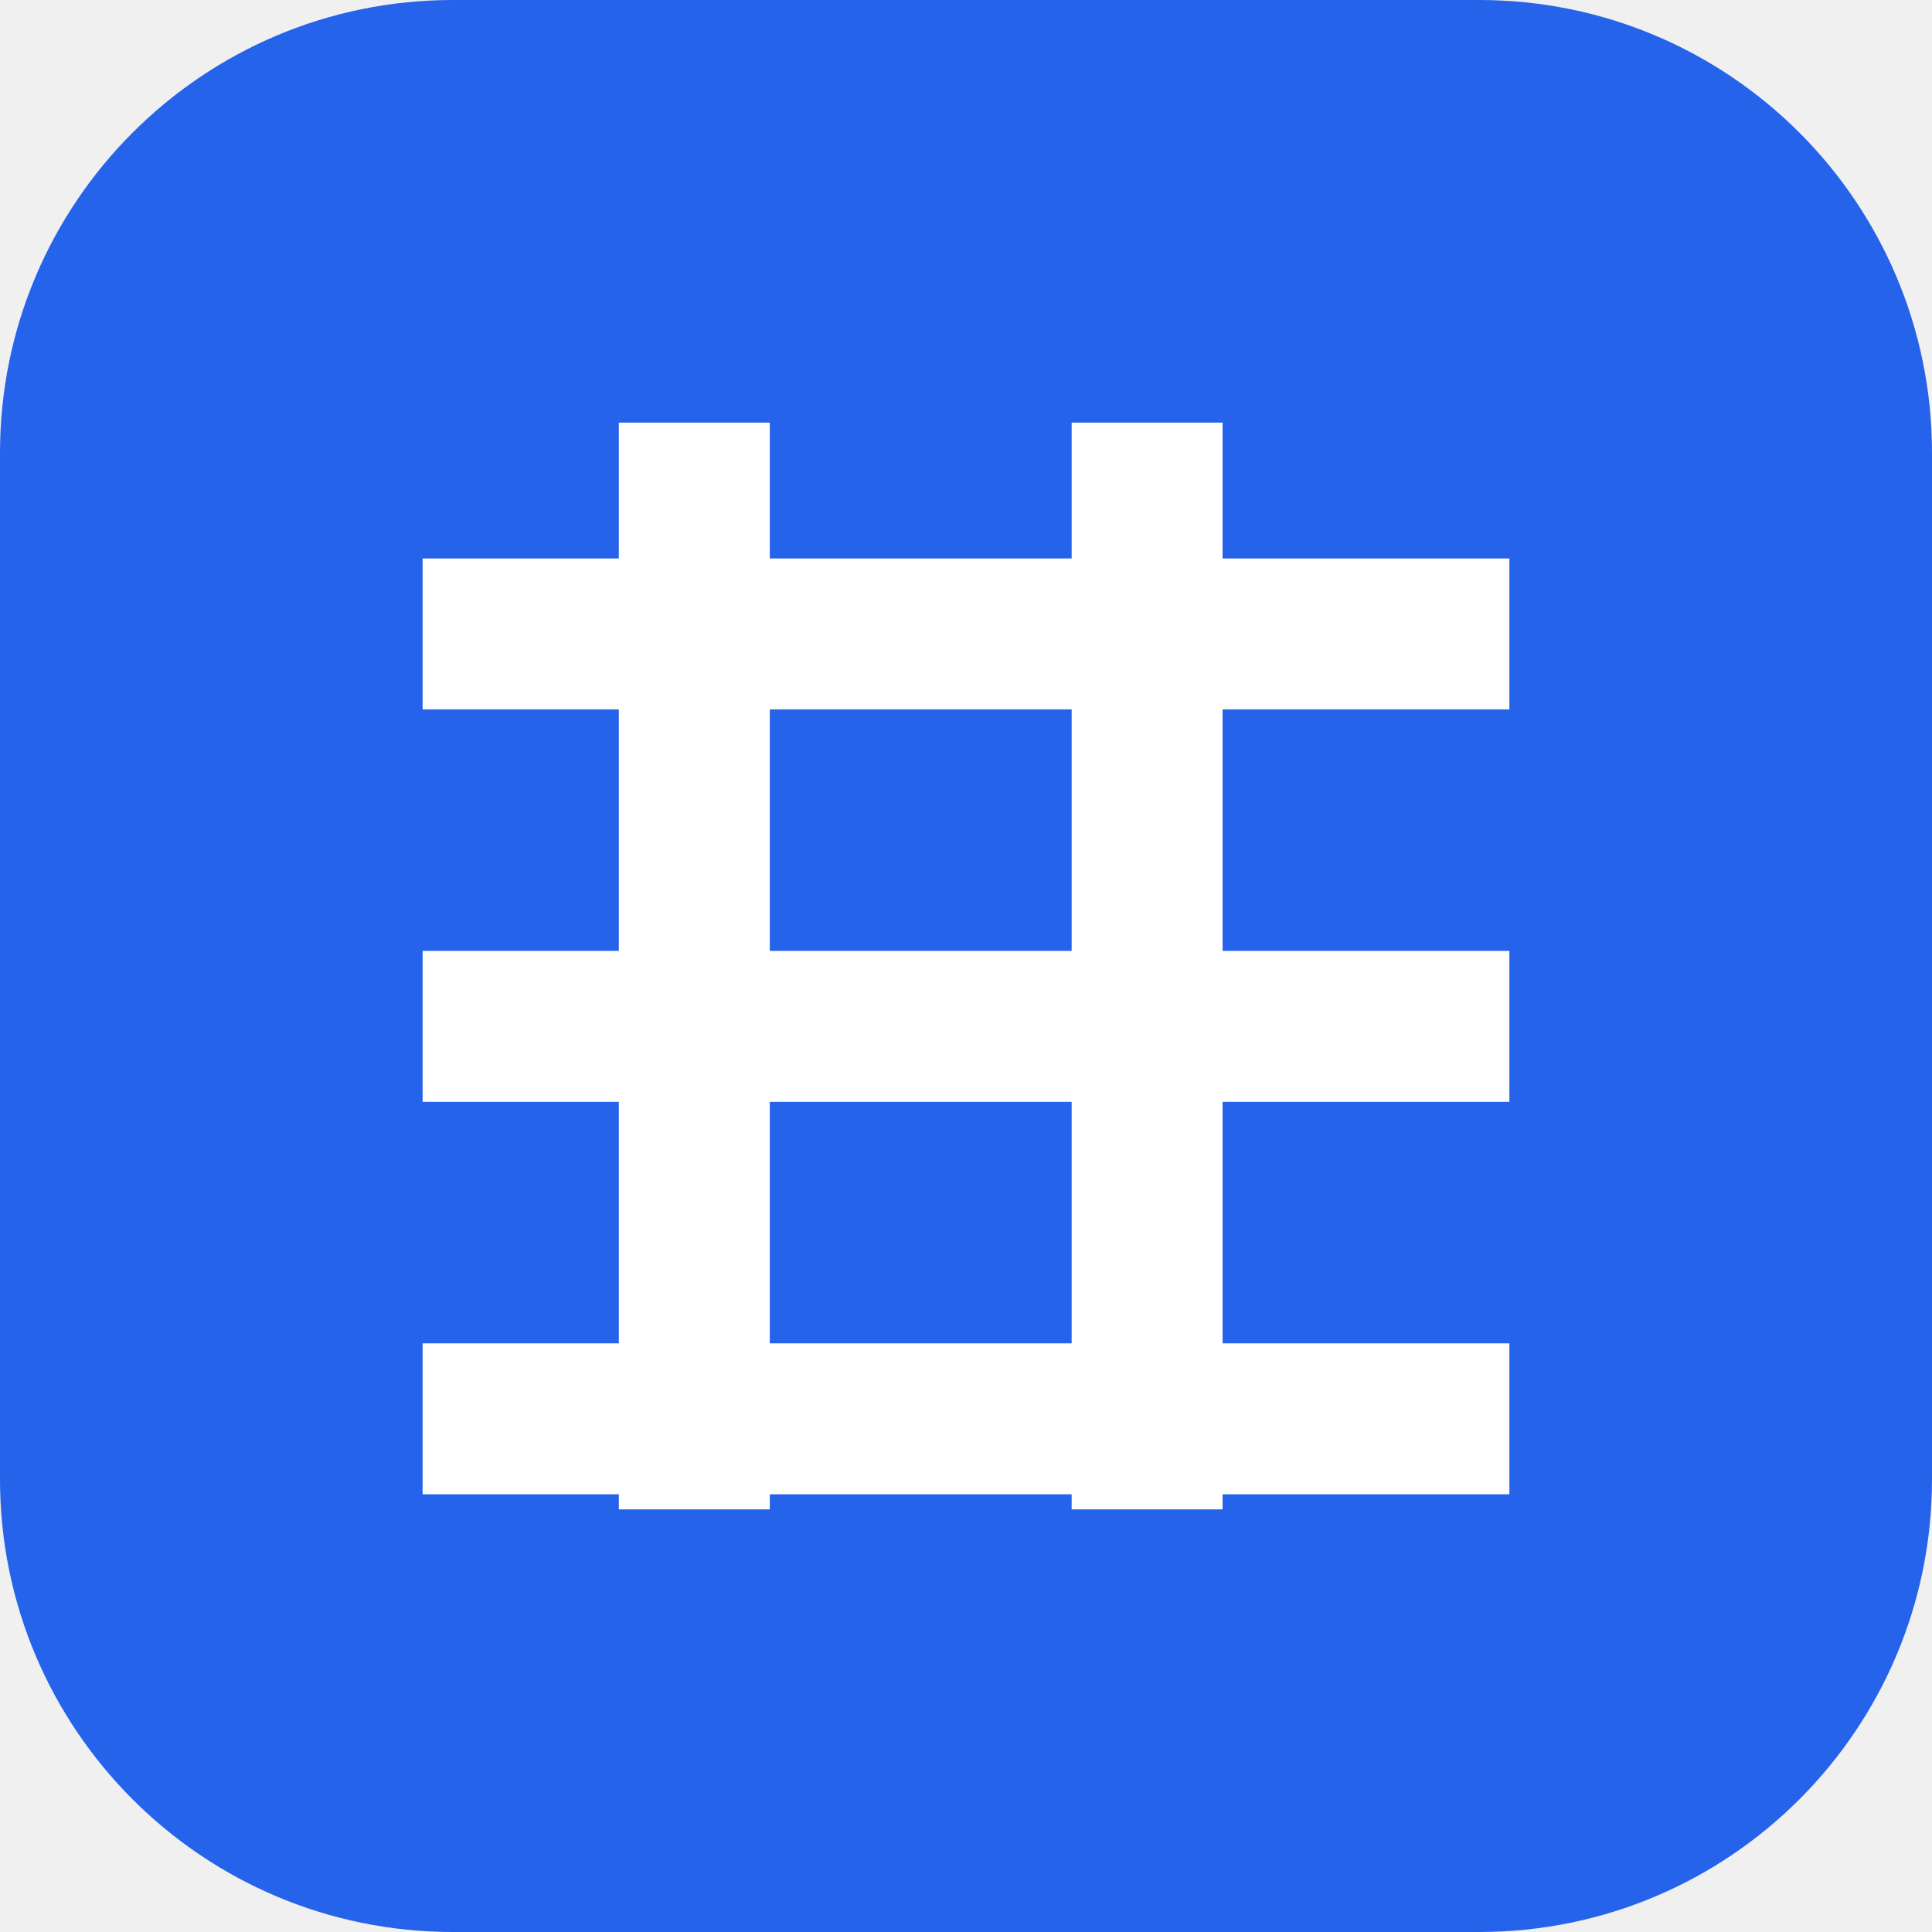
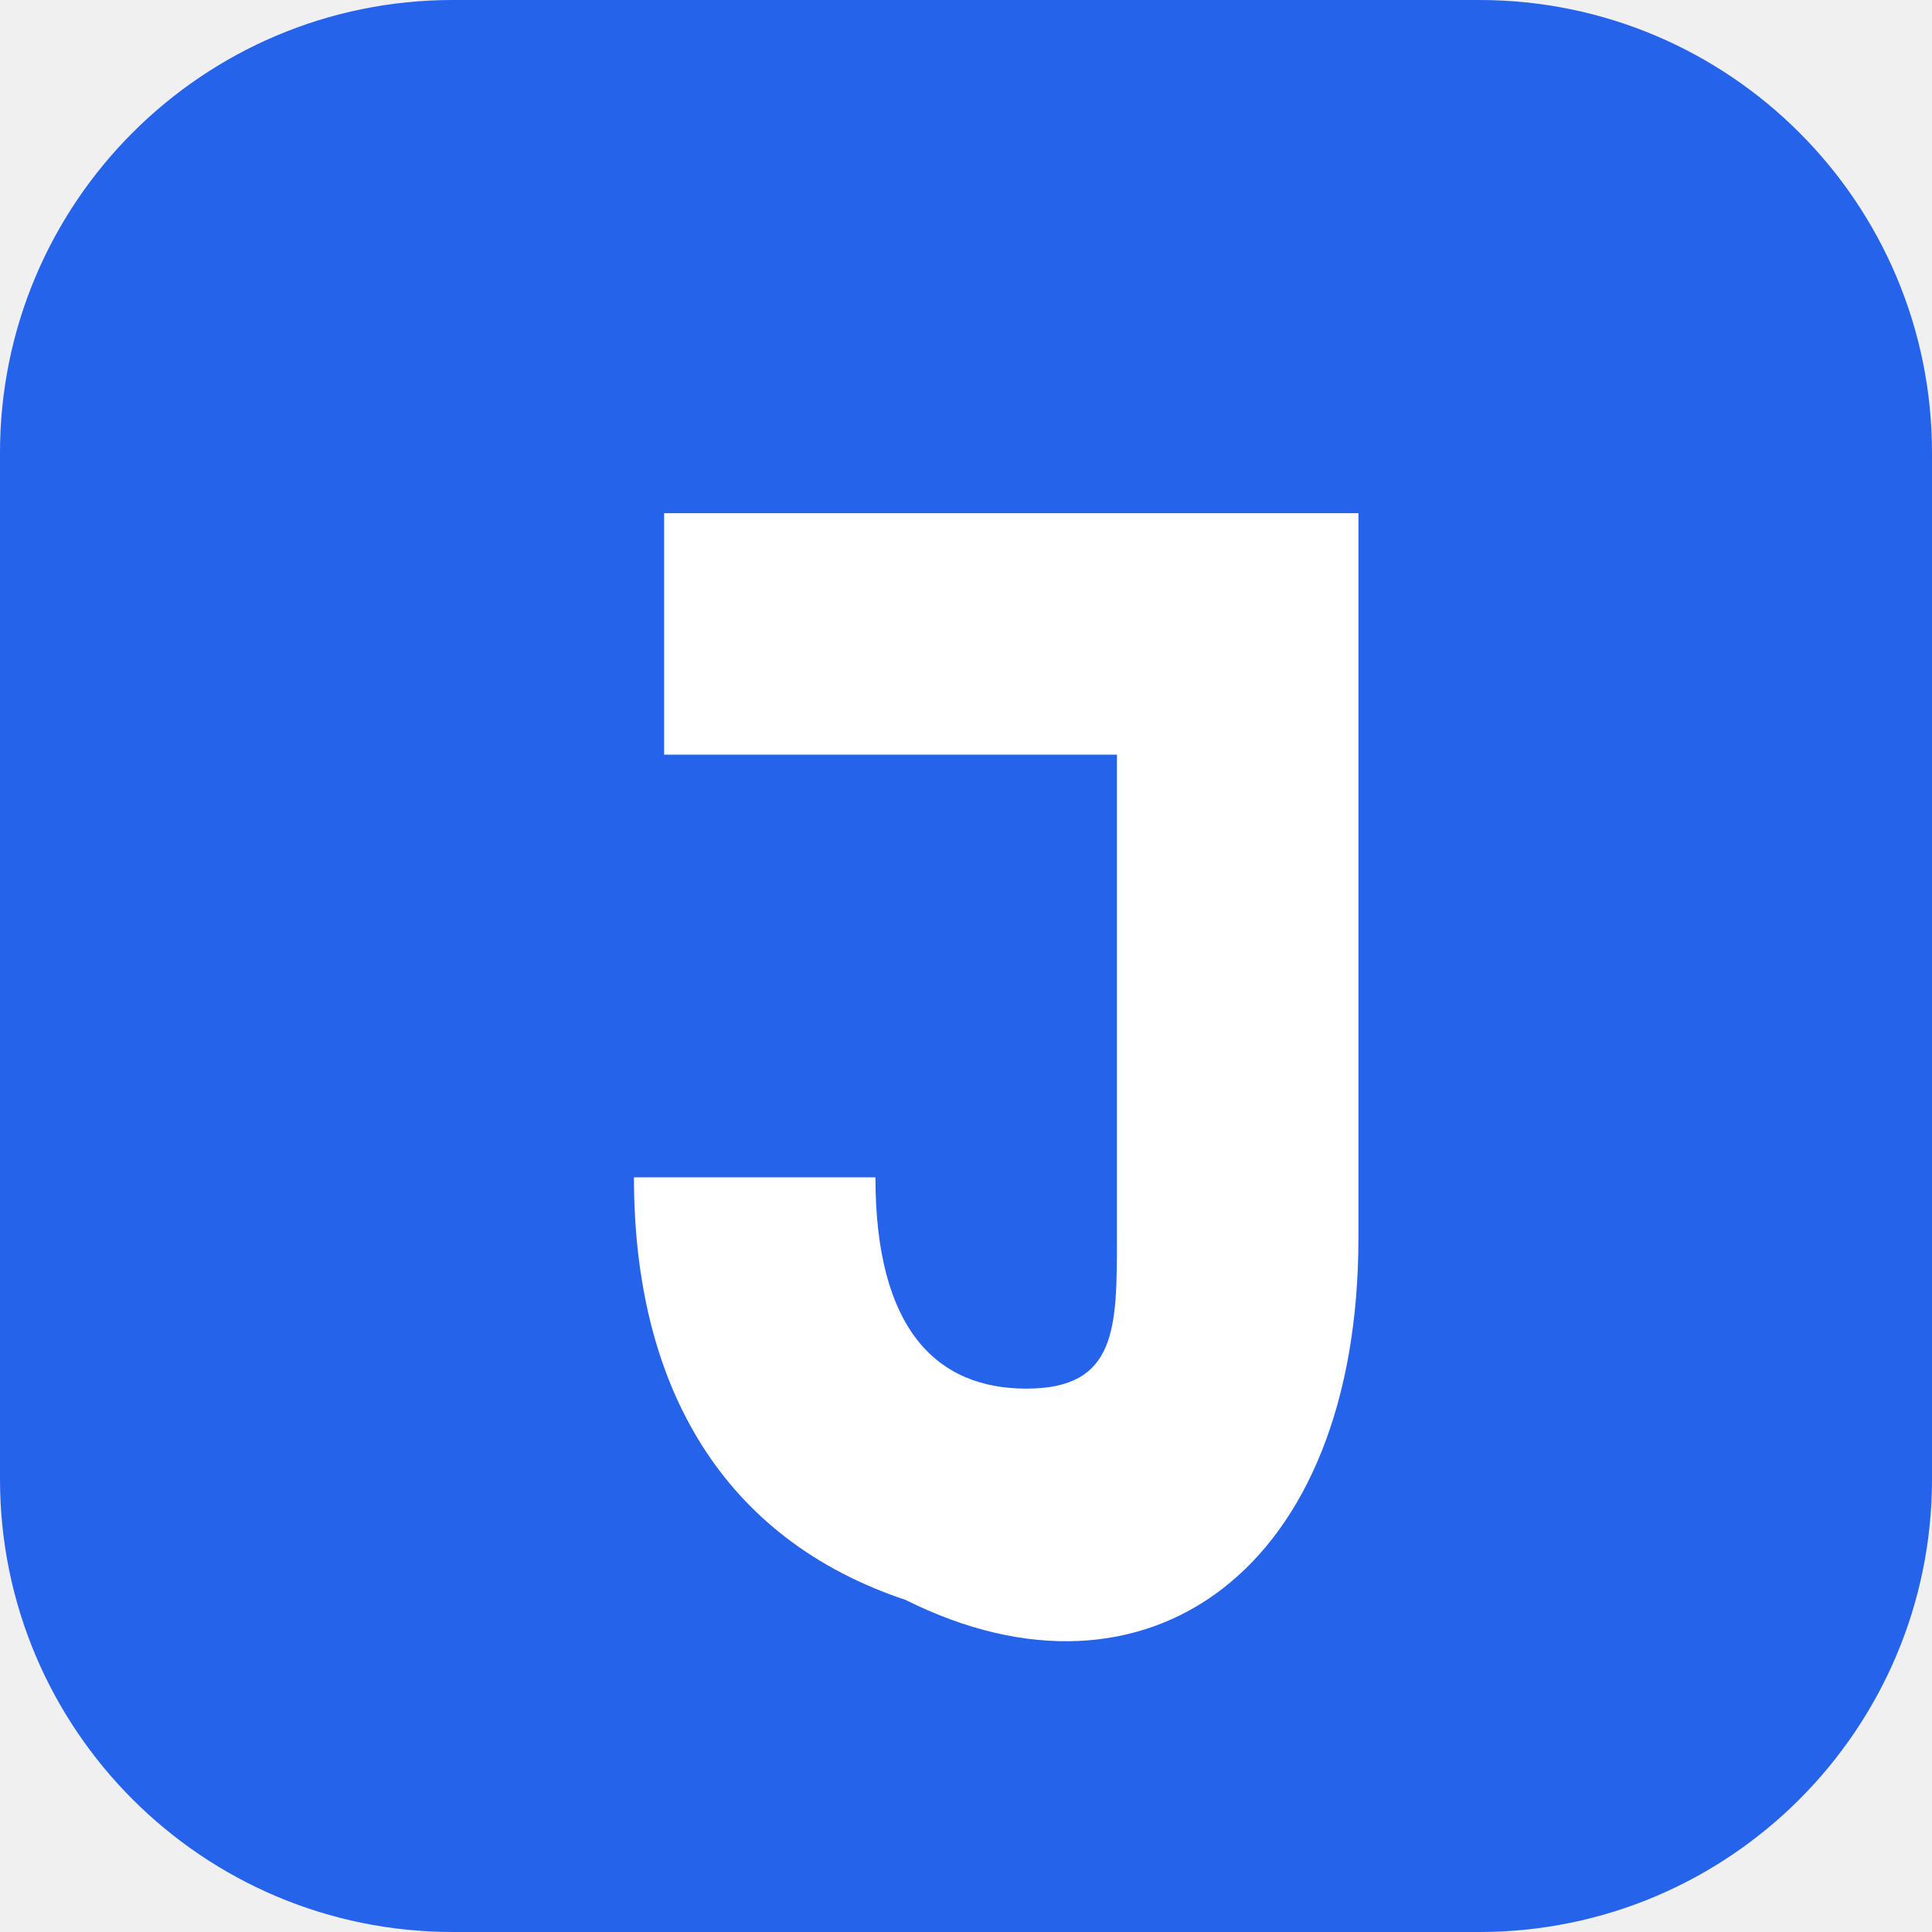
<svg xmlns="http://www.w3.org/2000/svg" viewBox="0 0 64 64">
  <rect width="64" height="64" rx="15" fill="#2563eb" />
-   <path d="M14 21h36M23 14v36M14 34h36M38 14v36M14 47h36" fill="none" stroke="white" stroke-width="5" />
+   <path d="M22 17h23v24c0 11-7 16-15 12-6-2-9-7-9-14h8c0 5 2 7 5 7s3-2 3-5V25H22Z" fill="white" />
</svg>
